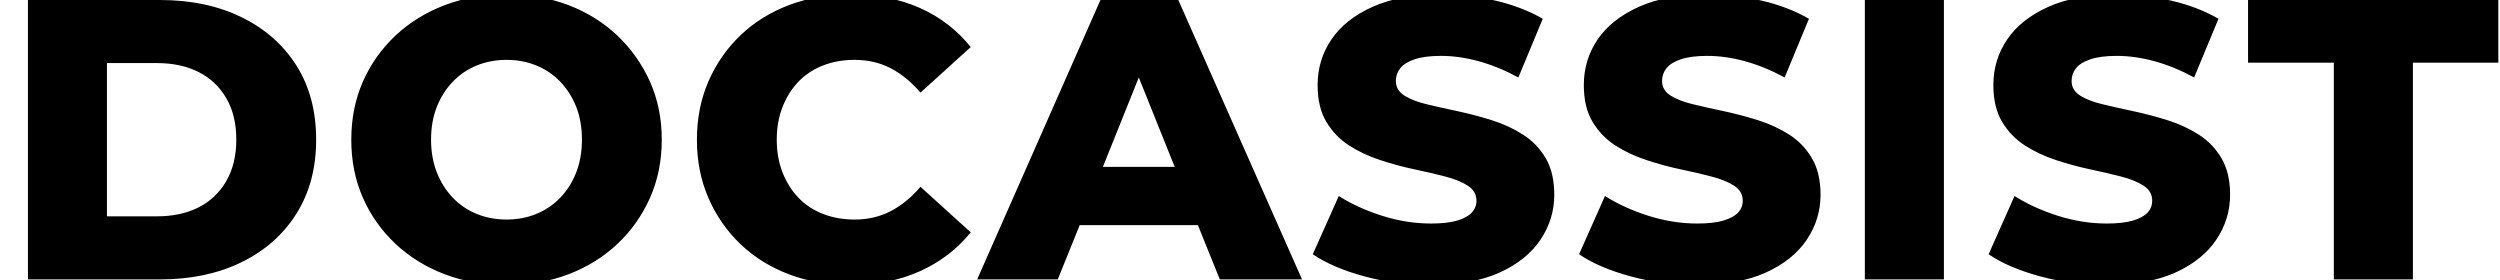
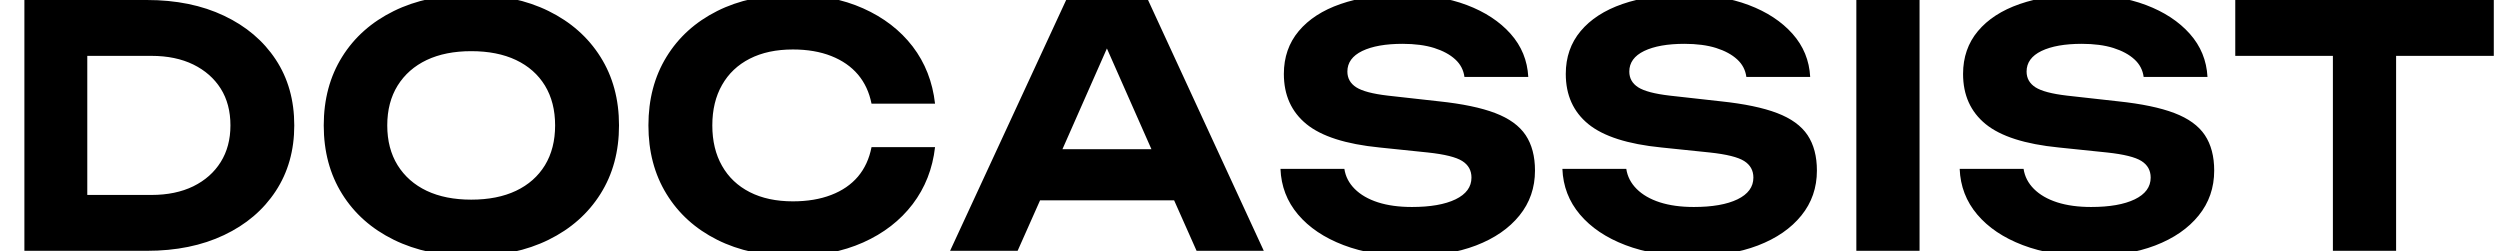
- <svg xmlns="http://www.w3.org/2000/svg" viewBox="0 0 357.9 40">
-   <path d="M22.91 40L4 40L4 0L22.91 0Q29.54 0 34.57 2.46Q39.6 4.91 42.43 9.37Q45.26 13.83 45.26 20L45.26 20Q45.26 26.11 42.43 30.6Q39.6 35.09 34.57 37.54Q29.54 40 22.91 40L22.91 40M15.31 9.03L15.31 30.97L22.46 30.97Q25.89 30.97 28.43 29.69Q30.97 28.4 32.4 25.91Q33.83 23.43 33.83 20L33.83 20Q33.83 16.51 32.4 14.06Q30.97 11.6 28.43 10.31Q25.89 9.03 22.46 9.03L22.46 9.03L15.31 9.03M72.51 40.8L72.51 40.8Q67.71 40.8 63.66 39.26Q59.6 37.71 56.6 34.89Q53.6 32.06 51.94 28.29Q50.29 24.51 50.29 20L50.29 20Q50.29 15.49 51.94 11.71Q53.6 7.94 56.6 5.11Q59.6 2.29 63.66 0.74Q67.71 -0.8 72.51 -0.8L72.51 -0.8Q77.37 -0.8 81.4 0.74Q85.43 2.29 88.4 5.11Q91.37 7.94 93.06 11.71Q94.74 15.49 94.74 20L94.74 20Q94.74 24.51 93.06 28.31Q91.37 32.11 88.4 34.91Q85.43 37.71 81.4 39.26Q77.37 40.8 72.51 40.8M72.51 31.43L72.51 31.43Q74.8 31.43 76.77 30.63Q78.74 29.83 80.2 28.31Q81.66 26.8 82.49 24.69Q83.31 22.57 83.31 20L83.31 20Q83.31 17.37 82.49 15.29Q81.66 13.2 80.2 11.69Q78.74 10.17 76.77 9.37Q74.8 8.57 72.51 8.57L72.51 8.57Q70.23 8.57 68.26 9.37Q66.29 10.17 64.83 11.69Q63.37 13.2 62.54 15.29Q61.71 17.37 61.71 20L61.71 20Q61.71 22.57 62.54 24.69Q63.37 26.8 64.83 28.31Q66.29 29.83 68.26 30.63Q70.23 31.43 72.51 31.43M121.77 40.8L121.77 40.8Q117.03 40.8 113 39.29Q108.97 37.77 106.03 34.97Q103.09 32.17 101.43 28.37Q99.77 24.57 99.77 20L99.77 20Q99.77 15.43 101.43 11.63Q103.09 7.83 106.03 5.03Q108.97 2.23 113 0.71Q117.03 -0.8 121.77 -0.8L121.77 -0.8Q127.31 -0.8 131.69 1.14Q136.06 3.09 138.97 6.74L138.97 6.74L131.77 13.26Q129.83 10.97 127.51 9.77Q125.2 8.57 122.34 8.57L122.34 8.57Q119.89 8.57 117.83 9.37Q115.77 10.17 114.31 11.69Q112.86 13.2 112.03 15.31Q111.2 17.43 111.2 20L111.2 20Q111.2 22.57 112.03 24.69Q112.86 26.8 114.31 28.31Q115.77 29.83 117.83 30.63Q119.89 31.43 122.34 31.43L122.34 31.43Q125.2 31.43 127.51 30.23Q129.83 29.03 131.77 26.74L131.77 26.74L138.97 33.26Q136.06 36.86 131.69 38.83Q127.31 40.8 121.77 40.8M151.43 40L139.89 40L157.54 0L168.69 0L186.4 40L174.63 40L171.49 32.23L154.57 32.23L151.43 40M157.89 23.89L168.17 23.89L163.03 11.09L157.89 23.89M204.8 40.8L204.8 40.8Q199.89 40.8 195.34 39.57Q190.8 38.34 187.94 36.4L187.94 36.4L191.66 28.06Q194.34 29.77 197.86 30.89Q201.37 32 204.86 32L204.86 32Q207.2 32 208.63 31.57Q210.06 31.14 210.71 30.43Q211.37 29.71 211.37 28.74L211.37 28.74Q211.37 27.37 210.11 26.57Q208.86 25.77 206.86 25.26Q204.86 24.74 202.43 24.23Q200 23.71 197.57 22.91Q195.14 22.11 193.14 20.83Q191.14 19.54 189.89 17.46Q188.63 15.37 188.63 12.17L188.63 12.17Q188.63 8.57 190.6 5.66Q192.57 2.74 196.51 0.97Q200.46 -0.8 206.34 -0.8L206.34 -0.8Q210.29 -0.8 214.09 0.09Q217.89 0.97 220.86 2.69L220.86 2.69L217.37 11.09Q214.51 9.54 211.71 8.77Q208.91 8 206.29 8L206.29 8Q203.94 8 202.51 8.49Q201.09 8.97 200.46 9.77Q199.83 10.57 199.83 11.6L199.83 11.6Q199.83 12.91 201.06 13.69Q202.29 14.46 204.31 14.94Q206.34 15.43 208.77 15.94Q211.2 16.46 213.63 17.23Q216.06 18 218.06 19.29Q220.06 20.57 221.29 22.66Q222.51 24.74 222.51 27.89L222.51 27.89Q222.51 31.37 220.54 34.31Q218.57 37.26 214.66 39.03Q210.74 40.8 204.8 40.8M242.91 40.8L242.91 40.8Q238 40.8 233.46 39.57Q228.91 38.34 226.06 36.4L226.06 36.4L229.77 28.06Q232.46 29.77 235.97 30.89Q239.49 32 242.97 32L242.97 32Q245.31 32 246.74 31.57Q248.17 31.14 248.83 30.43Q249.49 29.71 249.49 28.74L249.49 28.74Q249.49 27.37 248.23 26.57Q246.97 25.77 244.97 25.26Q242.97 24.74 240.54 24.23Q238.11 23.71 235.69 22.91Q233.26 22.11 231.26 20.83Q229.26 19.54 228 17.46Q226.74 15.37 226.74 12.17L226.74 12.17Q226.74 8.57 228.71 5.66Q230.69 2.74 234.63 0.97Q238.57 -0.8 244.46 -0.8L244.46 -0.8Q248.4 -0.8 252.2 0.09Q256 0.97 258.97 2.69L258.97 2.69L255.49 11.09Q252.63 9.54 249.83 8.77Q247.03 8 244.4 8L244.4 8Q242.06 8 240.63 8.49Q239.2 8.97 238.57 9.77Q237.94 10.57 237.94 11.6L237.94 11.6Q237.94 12.91 239.17 13.69Q240.4 14.46 242.43 14.94Q244.46 15.43 246.89 15.94Q249.31 16.46 251.74 17.23Q254.17 18 256.17 19.29Q258.17 20.57 259.4 22.66Q260.63 24.74 260.63 27.89L260.63 27.89Q260.63 31.37 258.66 34.31Q256.69 37.26 252.77 39.03Q248.86 40.8 242.91 40.8M278.29 40L266.97 40L266.97 0L278.29 0L278.29 40M301.54 40.8L301.54 40.8Q296.63 40.8 292.09 39.57Q287.54 38.34 284.69 36.4L284.69 36.4L288.4 28.06Q291.09 29.77 294.6 30.89Q298.11 32 301.6 32L301.6 32Q303.94 32 305.37 31.57Q306.8 31.14 307.46 30.43Q308.11 29.71 308.11 28.74L308.11 28.74Q308.11 27.37 306.86 26.57Q305.6 25.77 303.6 25.26Q301.6 24.74 299.17 24.23Q296.74 23.71 294.31 22.91Q291.89 22.11 289.89 20.83Q287.89 19.54 286.63 17.46Q285.37 15.37 285.37 12.17L285.37 12.17Q285.37 8.57 287.34 5.66Q289.31 2.74 293.26 0.97Q297.2 -0.8 303.09 -0.8L303.09 -0.8Q307.03 -0.8 310.83 0.09Q314.63 0.97 317.6 2.69L317.6 2.69L314.11 11.09Q311.26 9.54 308.46 8.77Q305.66 8 303.03 8L303.03 8Q300.69 8 299.26 8.49Q297.83 8.97 297.2 9.77Q296.57 10.57 296.57 11.6L296.57 11.6Q296.57 12.91 297.8 13.69Q299.03 14.46 301.06 14.94Q303.09 15.43 305.51 15.94Q307.94 16.46 310.37 17.23Q312.8 18 314.8 19.29Q316.8 20.57 318.03 22.66Q319.26 24.74 319.26 27.89L319.26 27.89Q319.26 31.37 317.29 34.31Q315.31 37.26 311.4 39.03Q307.49 40.8 301.54 40.8M345.43 40L334.11 40L334.11 8.97L321.83 8.97L321.83 0L357.66 0L357.66 8.97L345.43 8.97L345.43 40" fill="#000000" />
+ <svg xmlns="http://www.w3.org/2000/svg" viewBox="0 0 398.7 40">
+   <path d="M3.89 0L23.41 0Q30.45 0 35.73 2.51Q41.01 5.01 43.97 9.49Q46.93 13.97 46.93 20L46.93 20Q46.93 25.97 43.97 30.48Q41.01 34.99 35.73 37.49Q30.45 40 23.41 40L23.41 40L3.89 40L3.89 0M13.92 8.91L13.92 31.09L24.16 31.09Q28 31.09 30.83 29.71Q33.65 28.32 35.2 25.84Q36.75 23.36 36.75 20L36.75 20Q36.75 16.59 35.2 14.13Q33.65 11.68 30.83 10.29Q28 8.91 24.16 8.91L24.16 8.91L13.92 8.91M75.15 40.85L75.15 40.85Q68.11 40.85 62.8 38.24Q57.49 35.63 54.56 30.93Q51.63 26.24 51.63 20L51.63 20Q51.63 13.76 54.56 9.07Q57.49 4.37 62.8 1.76Q68.11 -0.85 75.15 -0.85L75.15 -0.85Q82.19 -0.85 87.49 1.76Q92.8 4.37 95.76 9.07Q98.72 13.76 98.72 20L98.72 20Q98.72 26.24 95.76 30.93Q92.8 35.63 87.49 38.24Q82.19 40.85 75.15 40.85M75.15 31.84L75.15 31.84Q79.31 31.84 82.29 30.43Q85.28 29.01 86.91 26.35Q88.53 23.68 88.53 20L88.53 20Q88.53 16.32 86.91 13.65Q85.28 10.99 82.29 9.57Q79.31 8.16 75.15 8.16L75.15 8.16Q71.04 8.16 68.05 9.57Q65.07 10.99 63.41 13.65Q61.76 16.32 61.76 20L61.76 20Q61.76 23.68 63.41 26.35Q65.07 29.01 68.05 30.43Q71.04 31.84 75.15 31.84M138.99 23.47L149.12 23.47Q148.53 28.64 145.55 32.56Q142.56 36.48 137.65 38.67Q132.75 40.85 126.51 40.85L126.51 40.85Q119.57 40.85 114.37 38.24Q109.17 35.63 106.29 30.93Q103.41 26.24 103.41 20L103.41 20Q103.41 13.76 106.29 9.07Q109.17 4.37 114.37 1.76Q119.57 -0.85 126.51 -0.85L126.51 -0.85Q132.75 -0.85 137.65 1.33Q142.56 3.52 145.55 7.41Q148.53 11.31 149.12 16.53L149.12 16.53L138.99 16.53Q138.45 13.81 136.83 11.89Q135.2 9.97 132.56 8.93Q129.92 7.89 126.45 7.89L126.45 7.89Q122.45 7.89 119.57 9.36Q116.69 10.83 115.15 13.55Q113.6 16.27 113.6 20L113.6 20Q113.6 23.73 115.15 26.45Q116.69 29.17 119.57 30.64Q122.45 32.11 126.45 32.11L126.45 32.11Q129.92 32.11 132.56 31.09Q135.2 30.08 136.83 28.16Q138.45 26.24 138.99 23.47L138.99 23.47M170.03 0L183.09 0L201.55 40L190.83 40L187.25 31.95L165.87 31.95L162.29 40L151.52 40L170.03 0M169.44 23.79L183.63 23.79L176.53 7.73L169.44 23.79M204.21 26.93L204.21 26.93L214.4 26.93Q214.67 28.75 216.05 30.13Q217.44 31.52 219.76 32.27Q222.08 33.01 225.17 33.01L225.17 33.01Q229.6 33.01 232.13 31.79Q234.67 30.56 234.67 28.32L234.67 28.32Q234.67 26.61 233.2 25.68Q231.73 24.75 227.73 24.32L227.73 24.32L220 23.52Q211.95 22.72 208.35 19.79Q204.75 16.85 204.75 11.79L204.75 11.79Q204.75 7.79 207.12 4.96Q209.49 2.13 213.79 0.64Q218.08 -0.85 223.84 -0.85L223.84 -0.85Q229.55 -0.85 233.92 0.8Q238.29 2.45 240.91 5.39Q243.52 8.32 243.73 12.27L243.73 12.27L233.55 12.27Q233.33 10.61 232.08 9.47Q230.83 8.32 228.72 7.65Q226.61 6.99 223.68 6.99L223.68 6.99Q219.63 6.99 217.25 8.13Q214.88 9.28 214.88 11.41L214.88 11.41Q214.88 13.01 216.29 13.92Q217.71 14.83 221.33 15.25L221.33 15.25L229.49 16.16Q235.09 16.75 238.45 18.03Q241.81 19.31 243.31 21.55Q244.8 23.79 244.8 27.2L244.8 27.2Q244.8 31.31 242.32 34.37Q239.84 37.44 235.39 39.15Q230.93 40.85 225.01 40.85L225.01 40.85Q218.88 40.85 214.27 39.09Q209.65 37.33 207.01 34.21Q204.37 31.09 204.21 26.93M249.17 26.93L249.17 26.93L259.36 26.93Q259.63 28.75 261.01 30.13Q262.4 31.52 264.72 32.27Q267.04 33.01 270.13 33.01L270.13 33.01Q274.56 33.01 277.09 31.79Q279.63 30.56 279.63 28.32L279.63 28.32Q279.63 26.61 278.16 25.68Q276.69 24.75 272.69 24.32L272.69 24.32L264.96 23.52Q256.91 22.72 253.31 19.79Q249.71 16.85 249.71 11.79L249.71 11.79Q249.71 7.79 252.08 4.96Q254.45 2.13 258.75 0.64Q263.04 -0.85 268.8 -0.85L268.8 -0.85Q274.51 -0.85 278.88 0.8Q283.25 2.45 285.87 5.39Q288.48 8.32 288.69 12.27L288.69 12.27L278.51 12.27Q278.29 10.61 277.04 9.47Q275.79 8.32 273.68 7.65Q271.57 6.99 268.64 6.99L268.64 6.99Q264.59 6.99 262.21 8.13Q259.84 9.28 259.84 11.41L259.84 11.41Q259.84 13.01 261.25 13.92Q262.67 14.83 266.29 15.25L266.29 15.25L274.45 16.16Q280.05 16.75 283.41 18.03Q286.77 19.31 288.27 21.55Q289.76 23.79 289.76 27.2L289.76 27.2Q289.76 31.31 287.28 34.37Q284.8 37.44 280.35 39.15Q275.89 40.85 269.97 40.85L269.97 40.85Q263.84 40.85 259.23 39.09Q254.61 37.33 251.97 34.21Q249.33 31.09 249.17 26.93M296.05 40L296.05 0L306.13 0L306.13 40L296.05 40M312.53 26.93L312.53 26.93L322.72 26.93Q322.99 28.75 324.37 30.13Q325.76 31.52 328.08 32.27Q330.4 33.01 333.49 33.01L333.49 33.01Q337.92 33.01 340.45 31.79Q342.99 30.56 342.99 28.32L342.99 28.32Q342.99 26.61 341.52 25.68Q340.05 24.75 336.05 24.32L336.05 24.32L328.32 23.52Q320.27 22.72 316.67 19.79Q313.07 16.85 313.07 11.79L313.07 11.79Q313.07 7.79 315.44 4.96Q317.81 2.13 322.11 0.64Q326.4 -0.85 332.16 -0.85L332.16 -0.85Q337.87 -0.85 342.24 0.8Q346.61 2.45 349.23 5.39Q351.84 8.32 352.05 12.27L352.05 12.27L341.87 12.27Q341.65 10.61 340.4 9.47Q339.15 8.32 337.04 7.65Q334.93 6.99 332 6.99L332 6.99Q327.95 6.99 325.57 8.13Q323.2 9.28 323.2 11.41L323.2 11.41Q323.2 13.01 324.61 13.92Q326.03 14.83 329.65 15.25L329.65 15.25L337.81 16.16Q343.41 16.75 346.77 18.03Q350.13 19.31 351.63 21.55Q353.12 23.79 353.12 27.2L353.12 27.2Q353.12 31.31 350.64 34.37Q348.16 37.44 343.71 39.15Q339.25 40.85 333.33 40.85L333.33 40.85Q327.2 40.85 322.59 39.09Q317.97 37.33 315.33 34.21Q312.69 31.09 312.53 26.93M356.48 8.91L356.48 0L397.71 0L397.71 8.91L382.13 8.91L382.13 40L372.05 40L372.05 8.91L356.48 8.91" fill="#000000" />
</svg>
